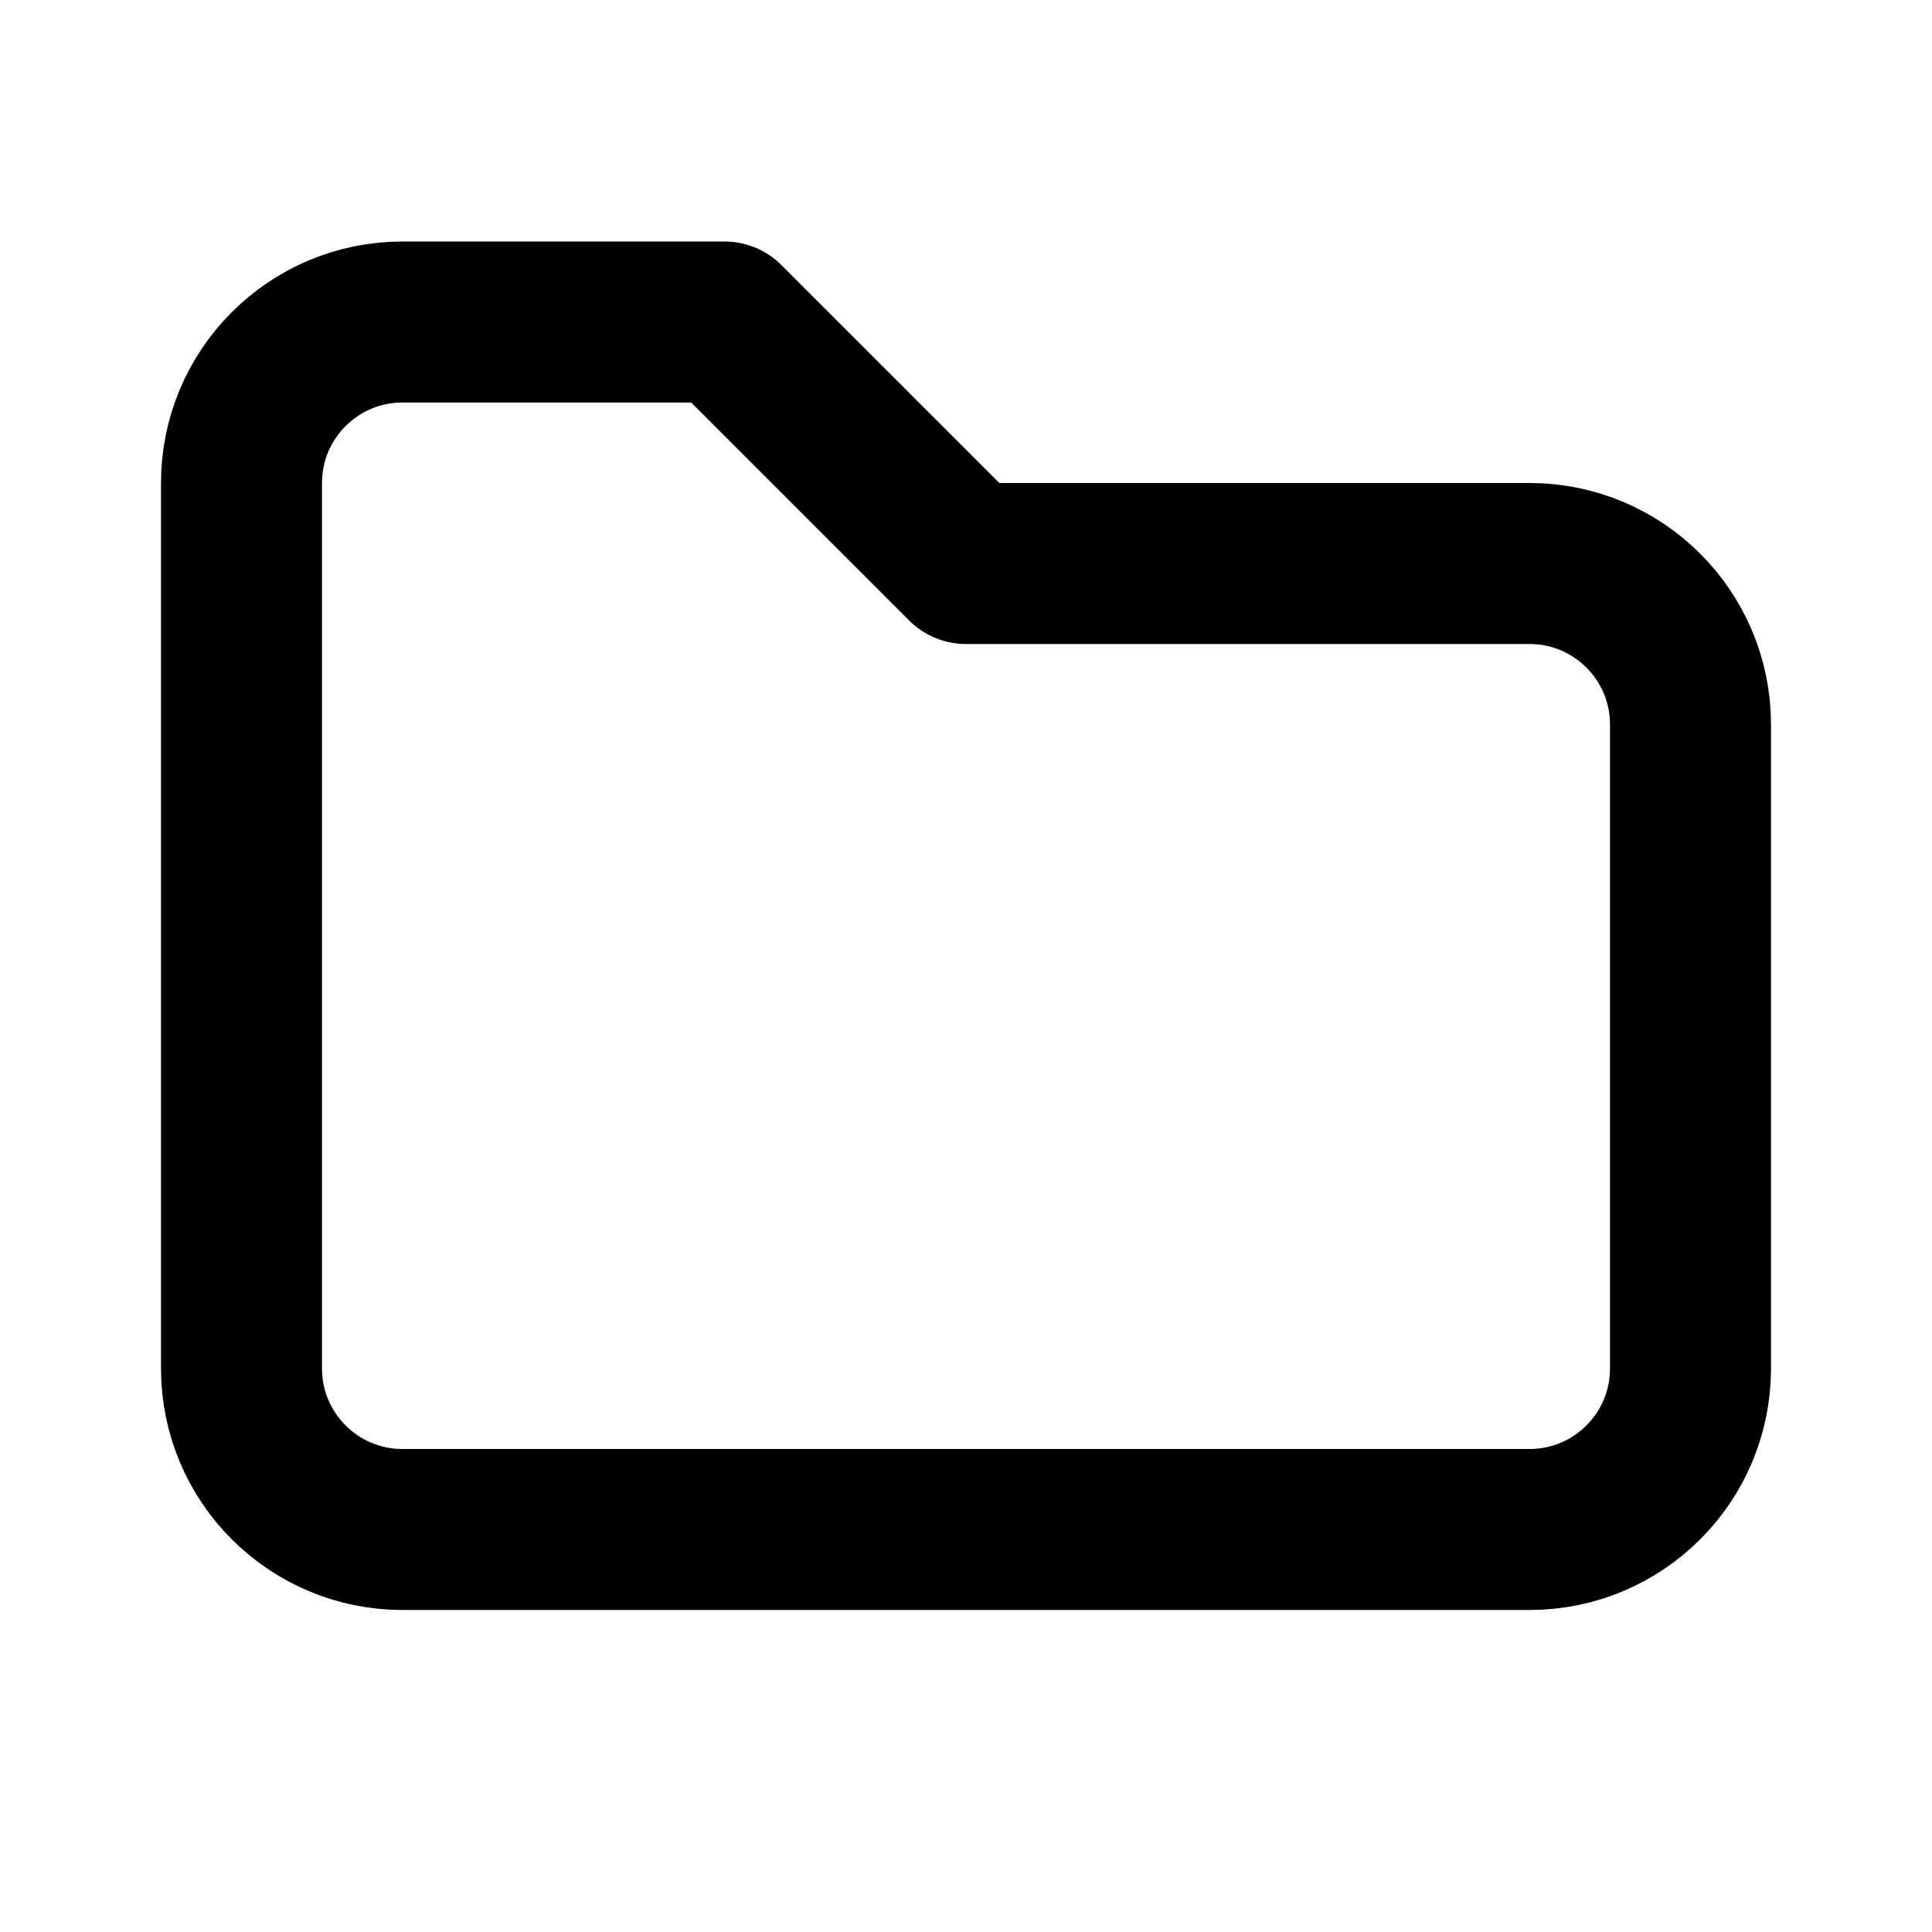
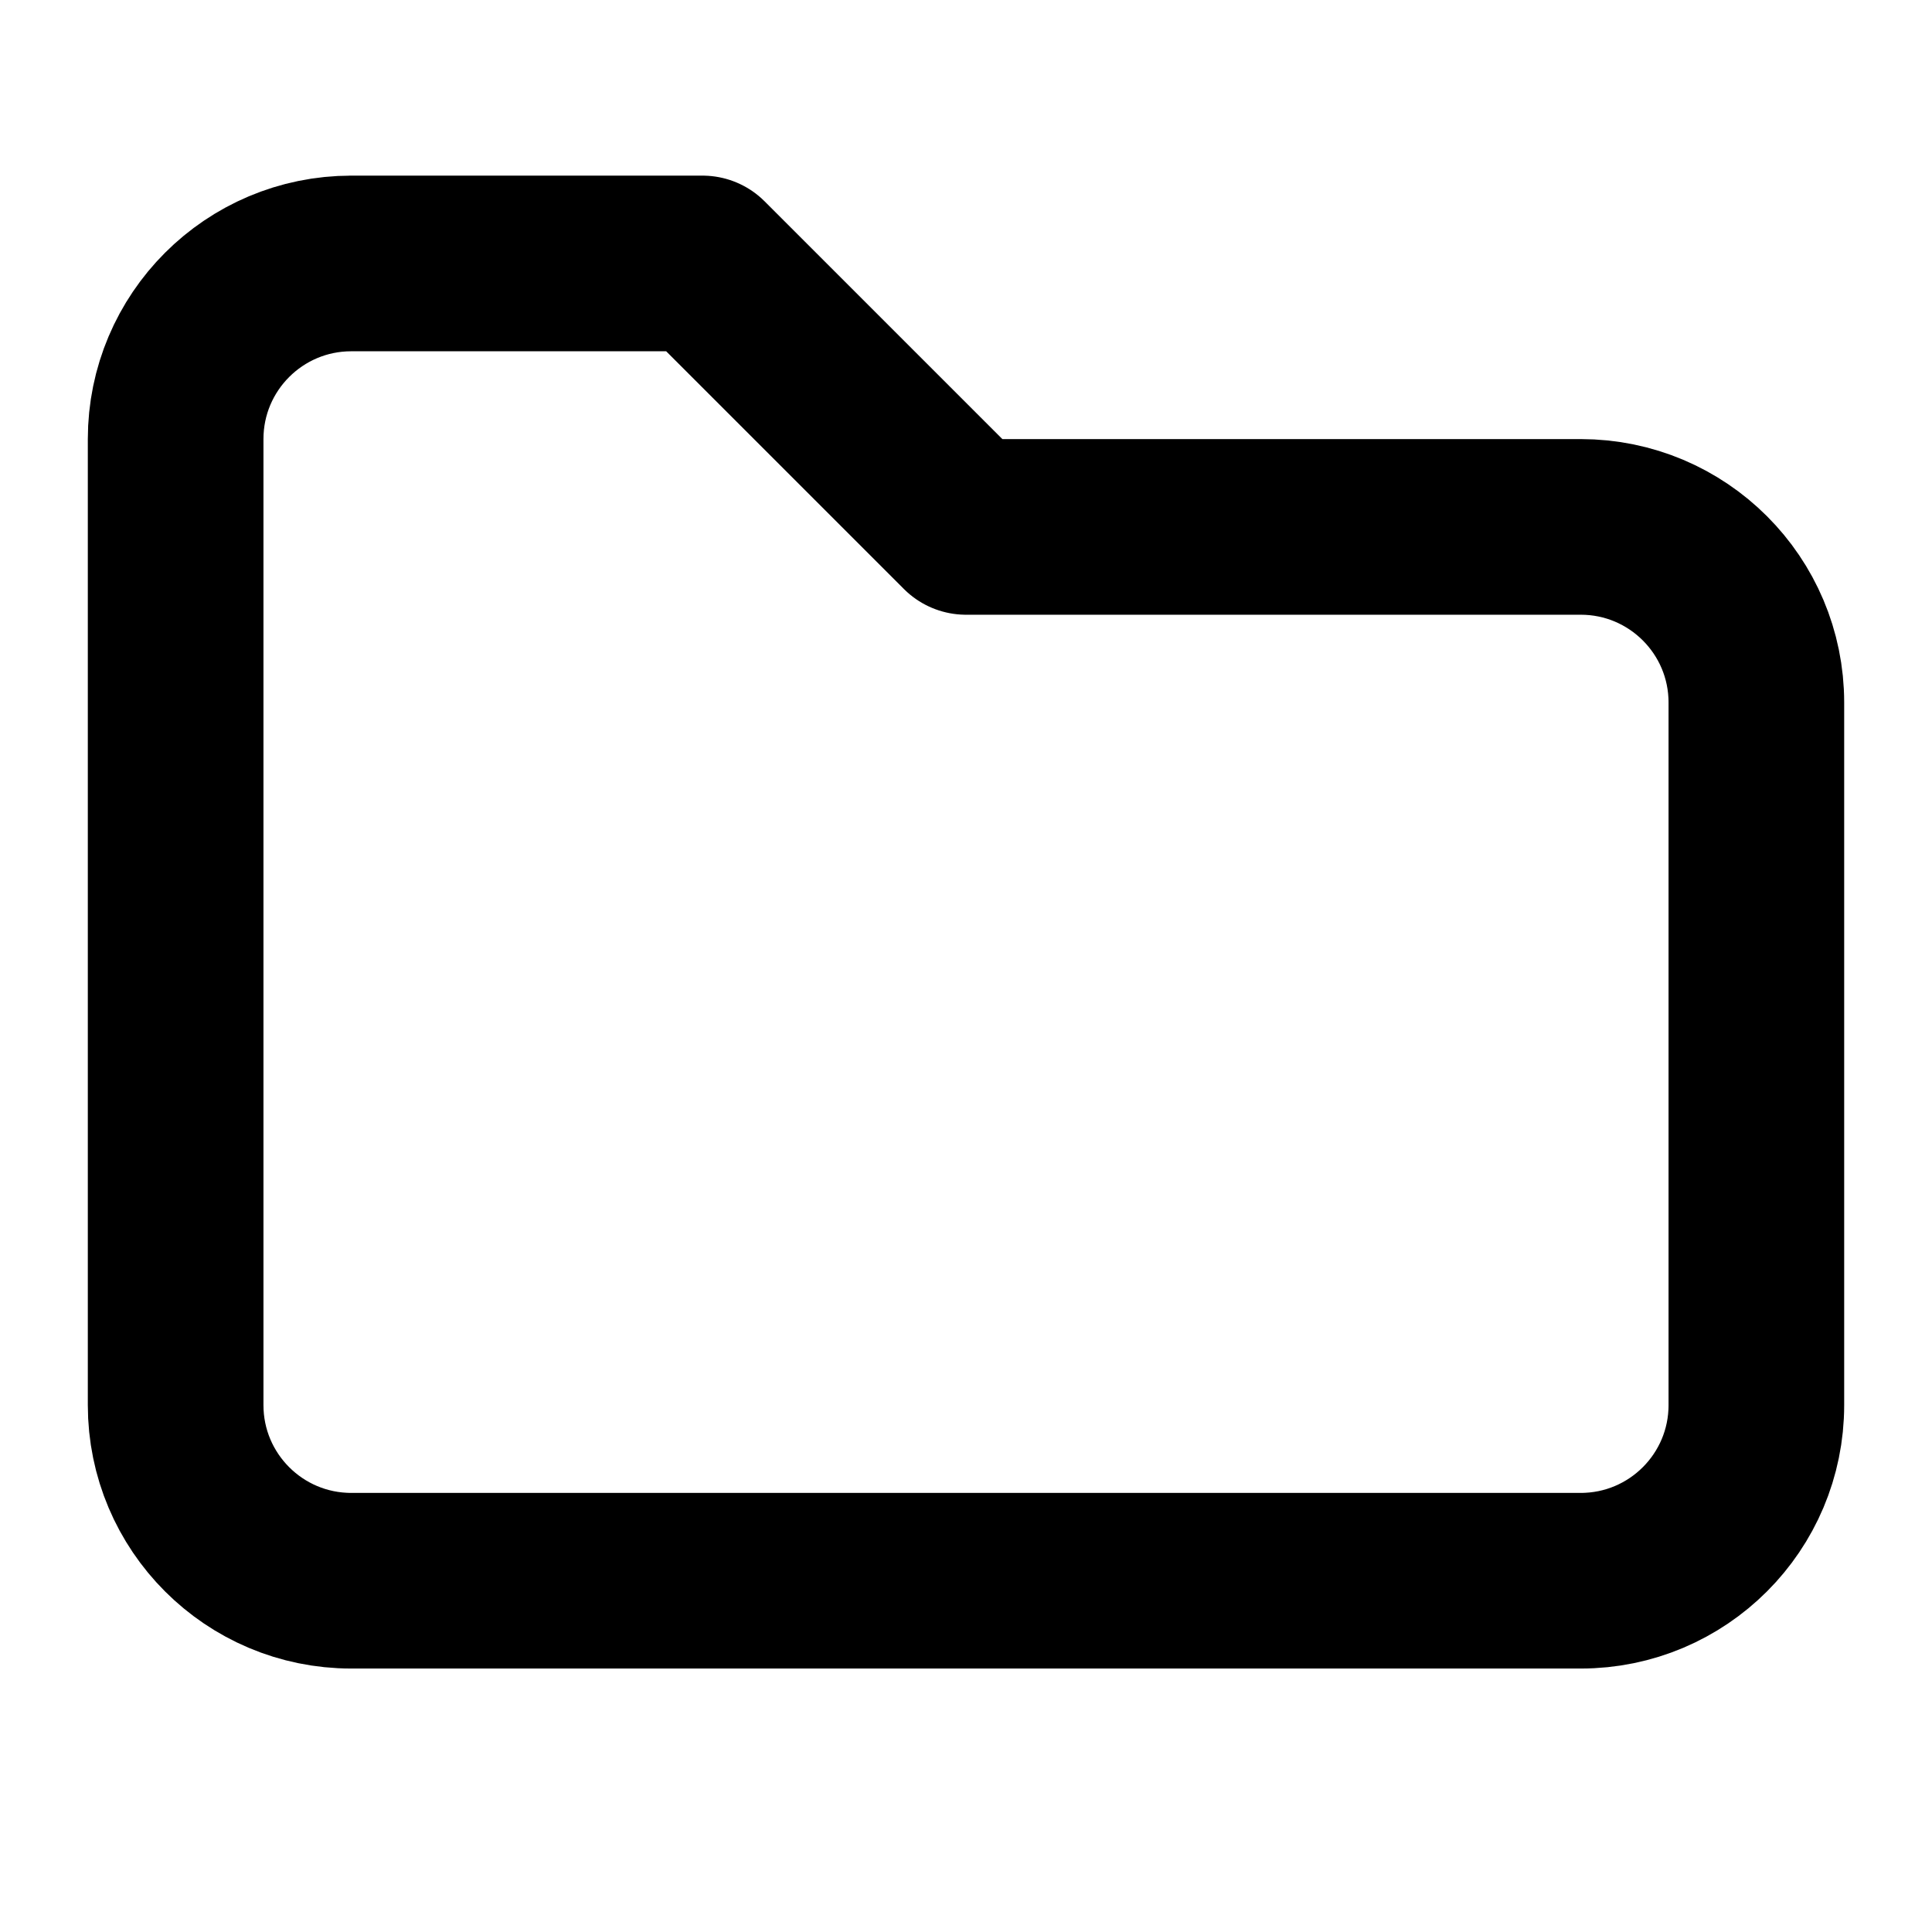
- <svg xmlns="http://www.w3.org/2000/svg" width="24" height="24" viewBox="0 0 24 24" fill="none" stroke="currentColor" stroke-width="2" stroke-linecap="round" stroke-linejoin="round">
+ <svg xmlns="http://www.w3.org/2000/svg" width="24" height="24" viewBox="1 1 22 22" fill="none" stroke="currentColor" stroke-width="2" stroke-linecap="round" stroke-linejoin="round">
  <path d="M5 4h4l3 3h7a2 2 0 0 1 2 2v8a2 2 0 0 1 -2 2h-14a2 2 0 0 1 -2 -2v-11a2 2 0 0 1 2 -2" />
</svg>
